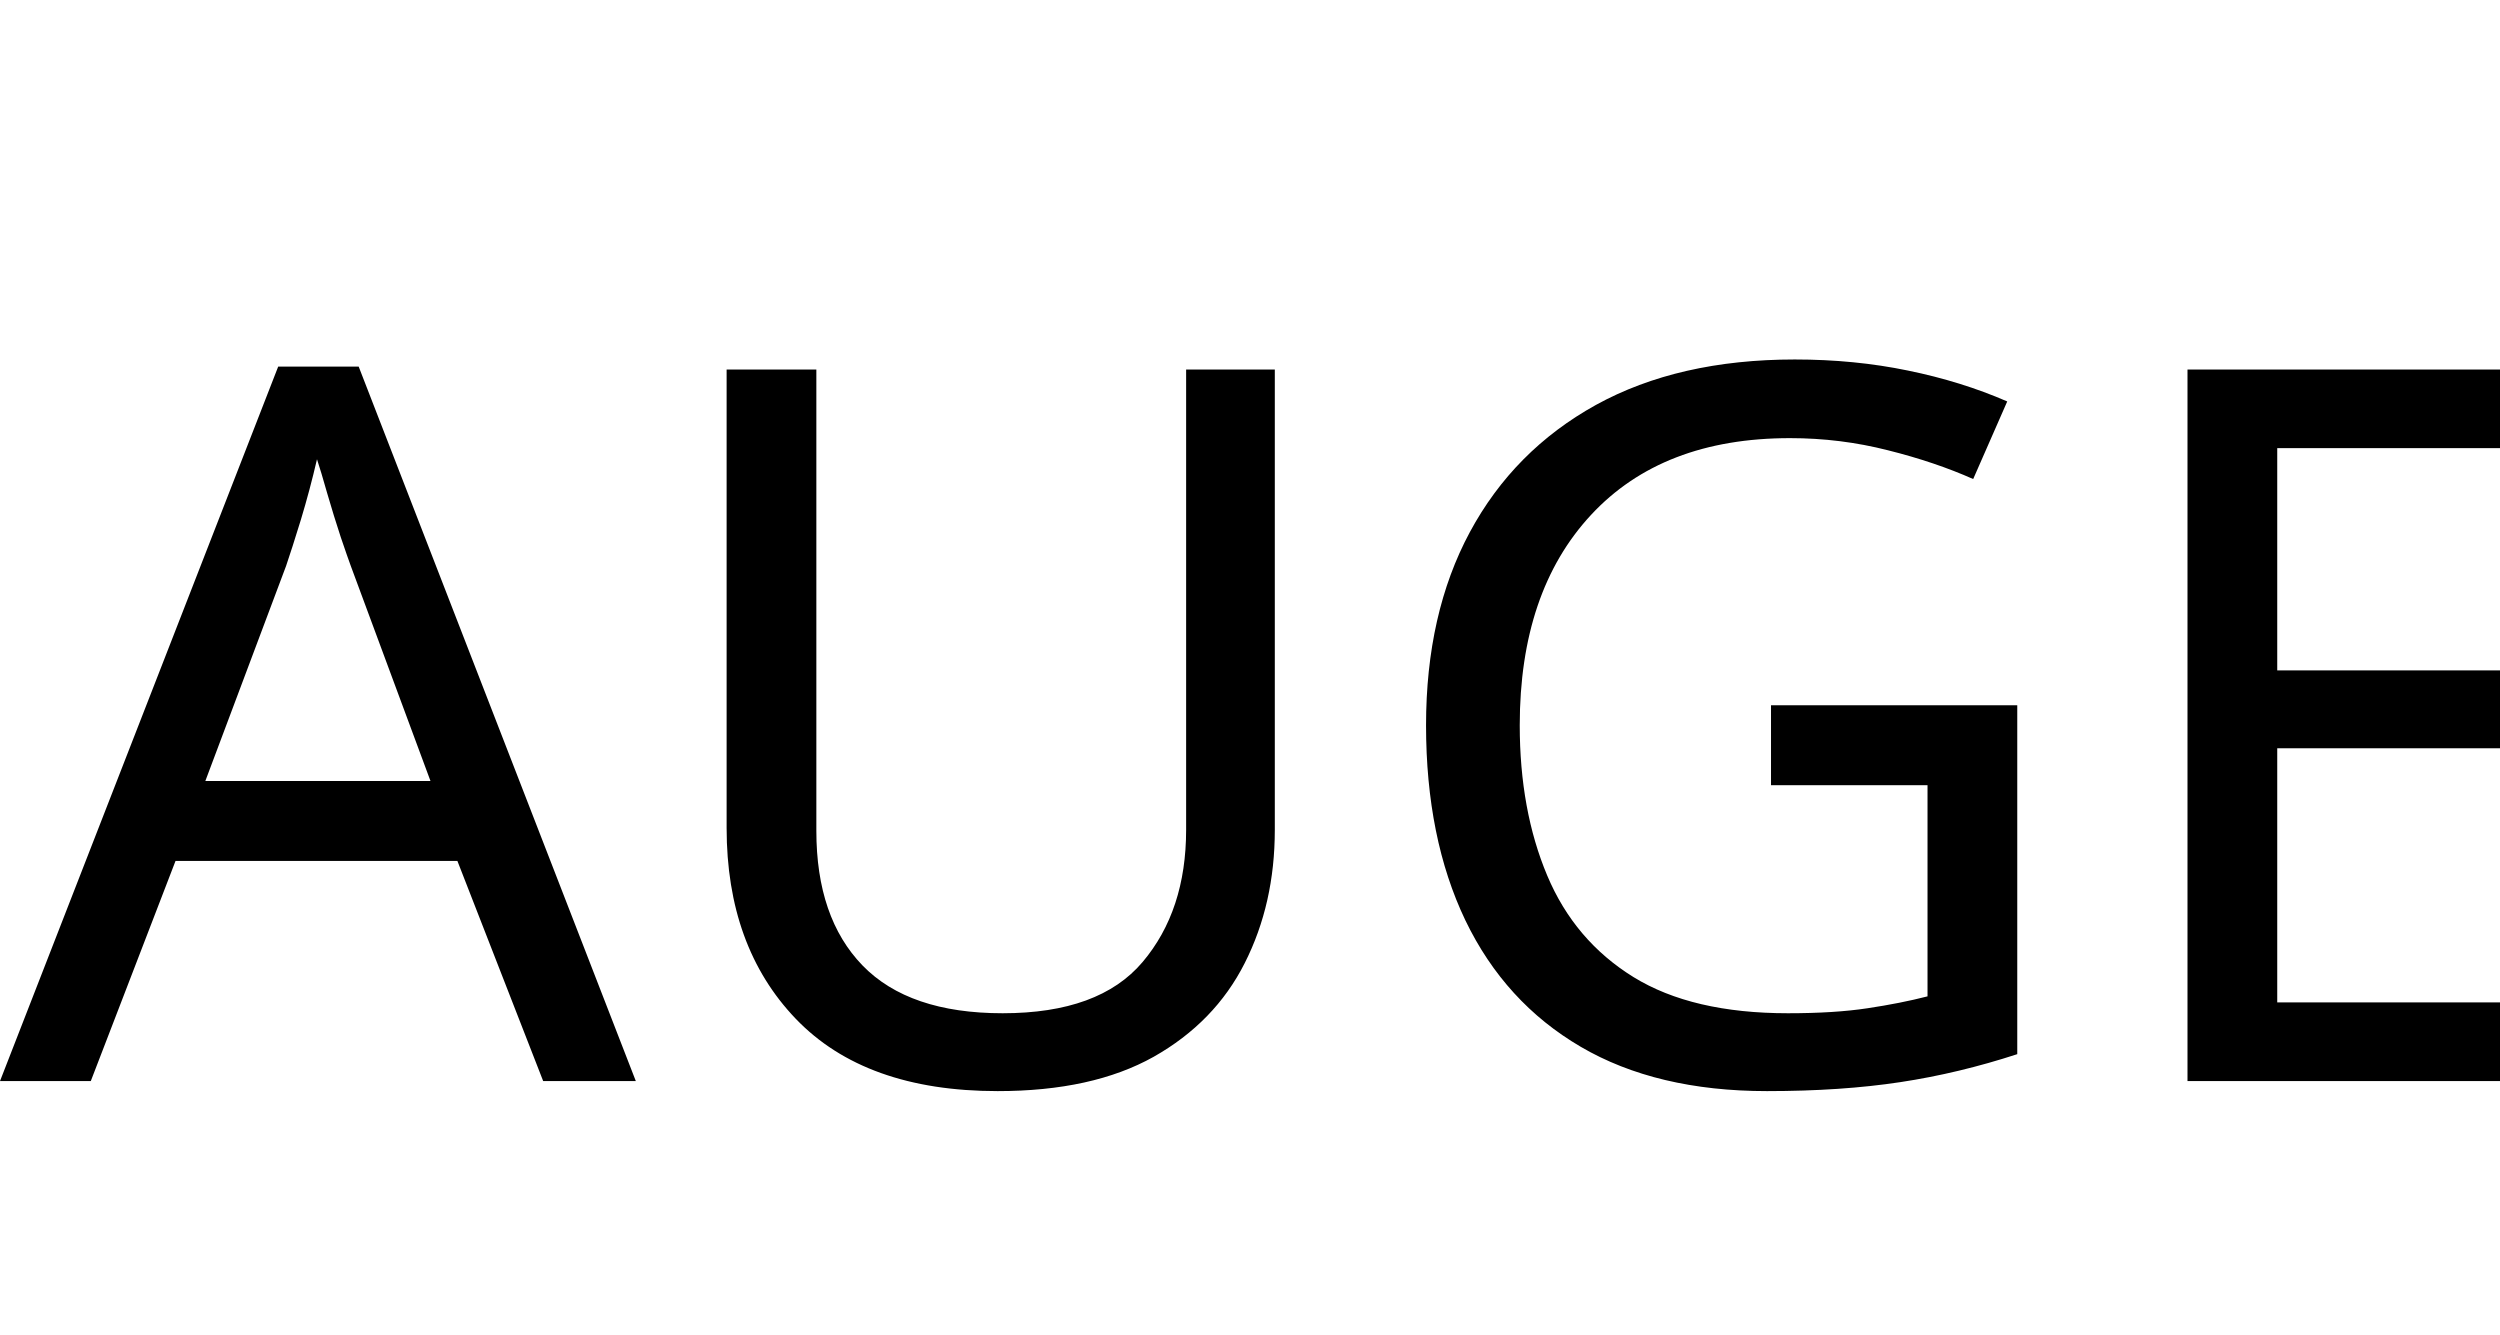
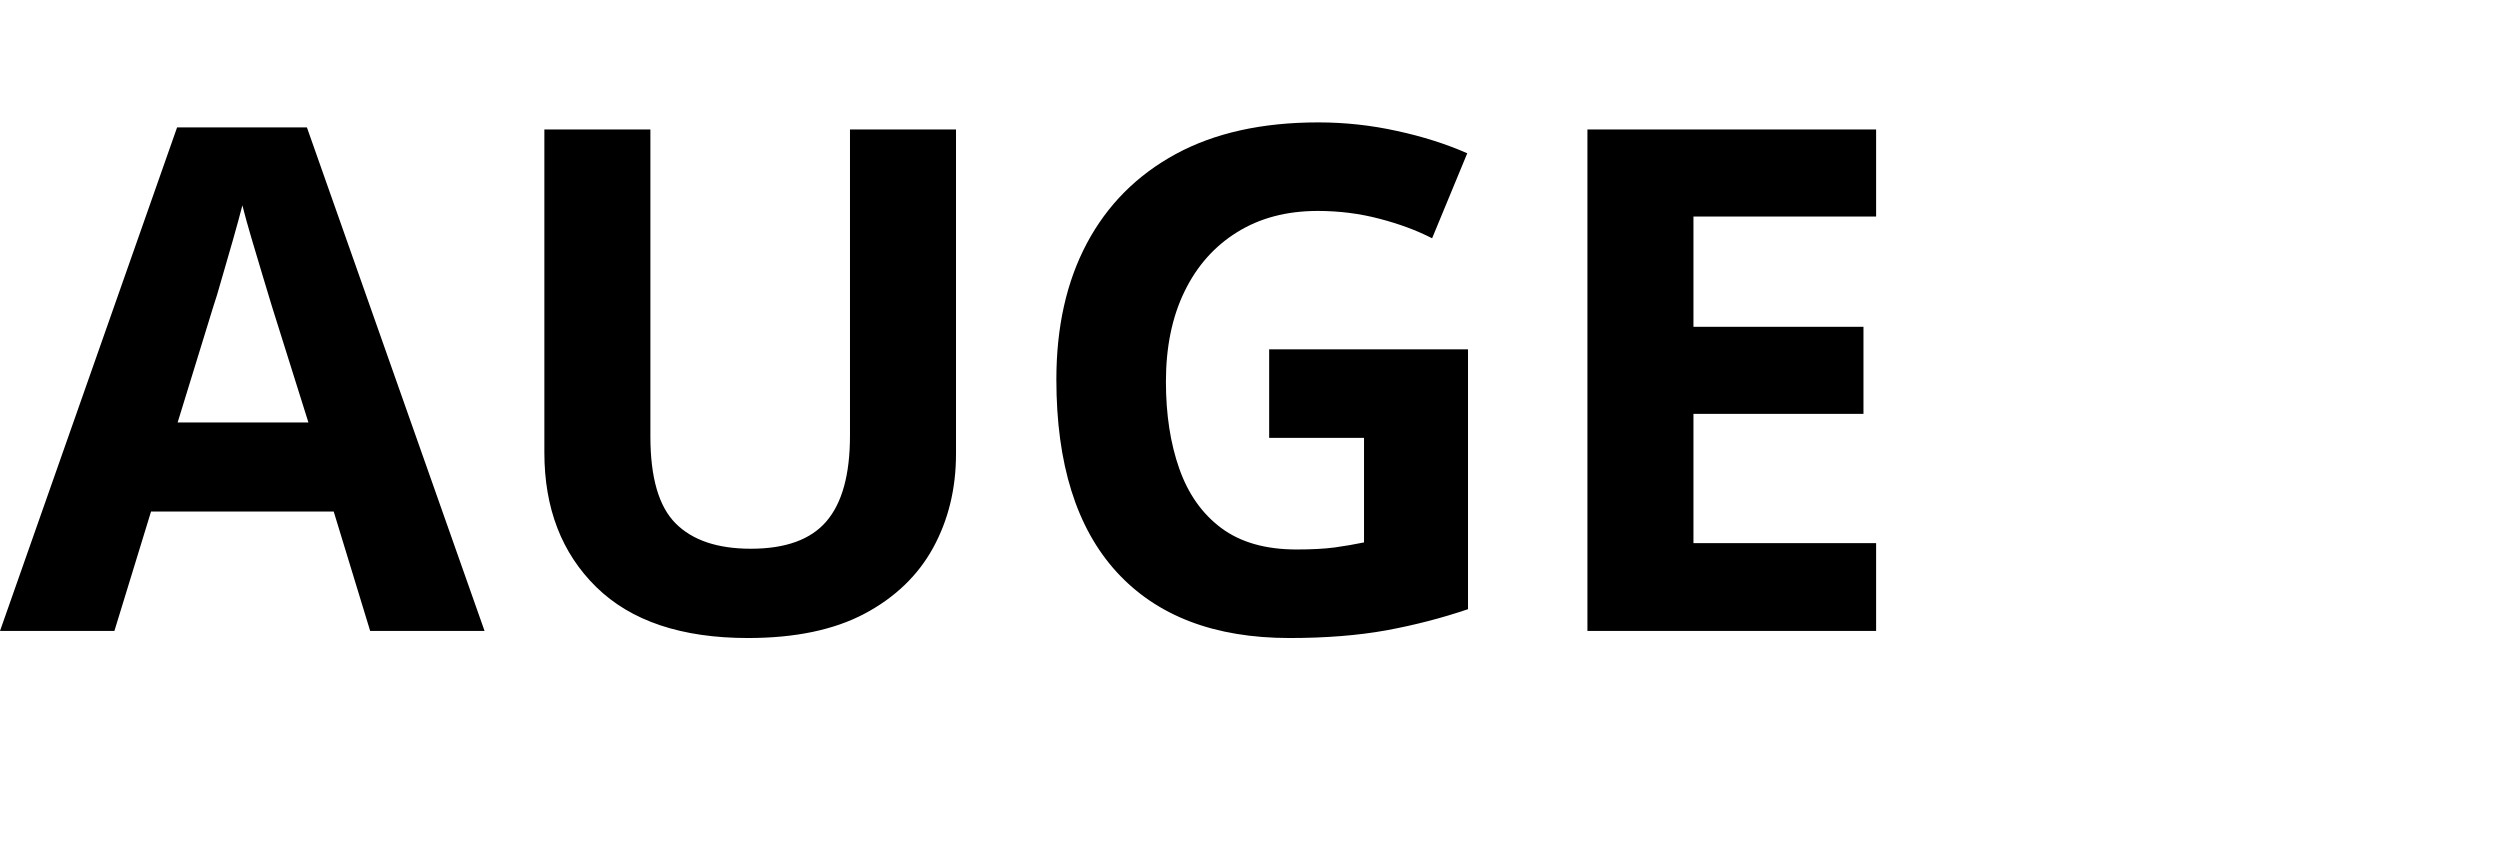
- <svg xmlns="http://www.w3.org/2000/svg" width="148" height="79" viewBox="0 0 148 79">
-   <text id="AUGE" transform="translate(0 64)" font-size="59" font-family="SegoeUI, Segoe UI">
+ <svg xmlns="http://www.w3.org/2000/svg" width="210" height="71" viewBox="0 0 210 71">
+   <text id="AUGE" transform="translate(0 53)" font-size="59" font-family="MonumentExtended-Bold, Monument" font-weight="700">
    <tspan x="0" y="0">AUGE</tspan>
  </text>
</svg>
